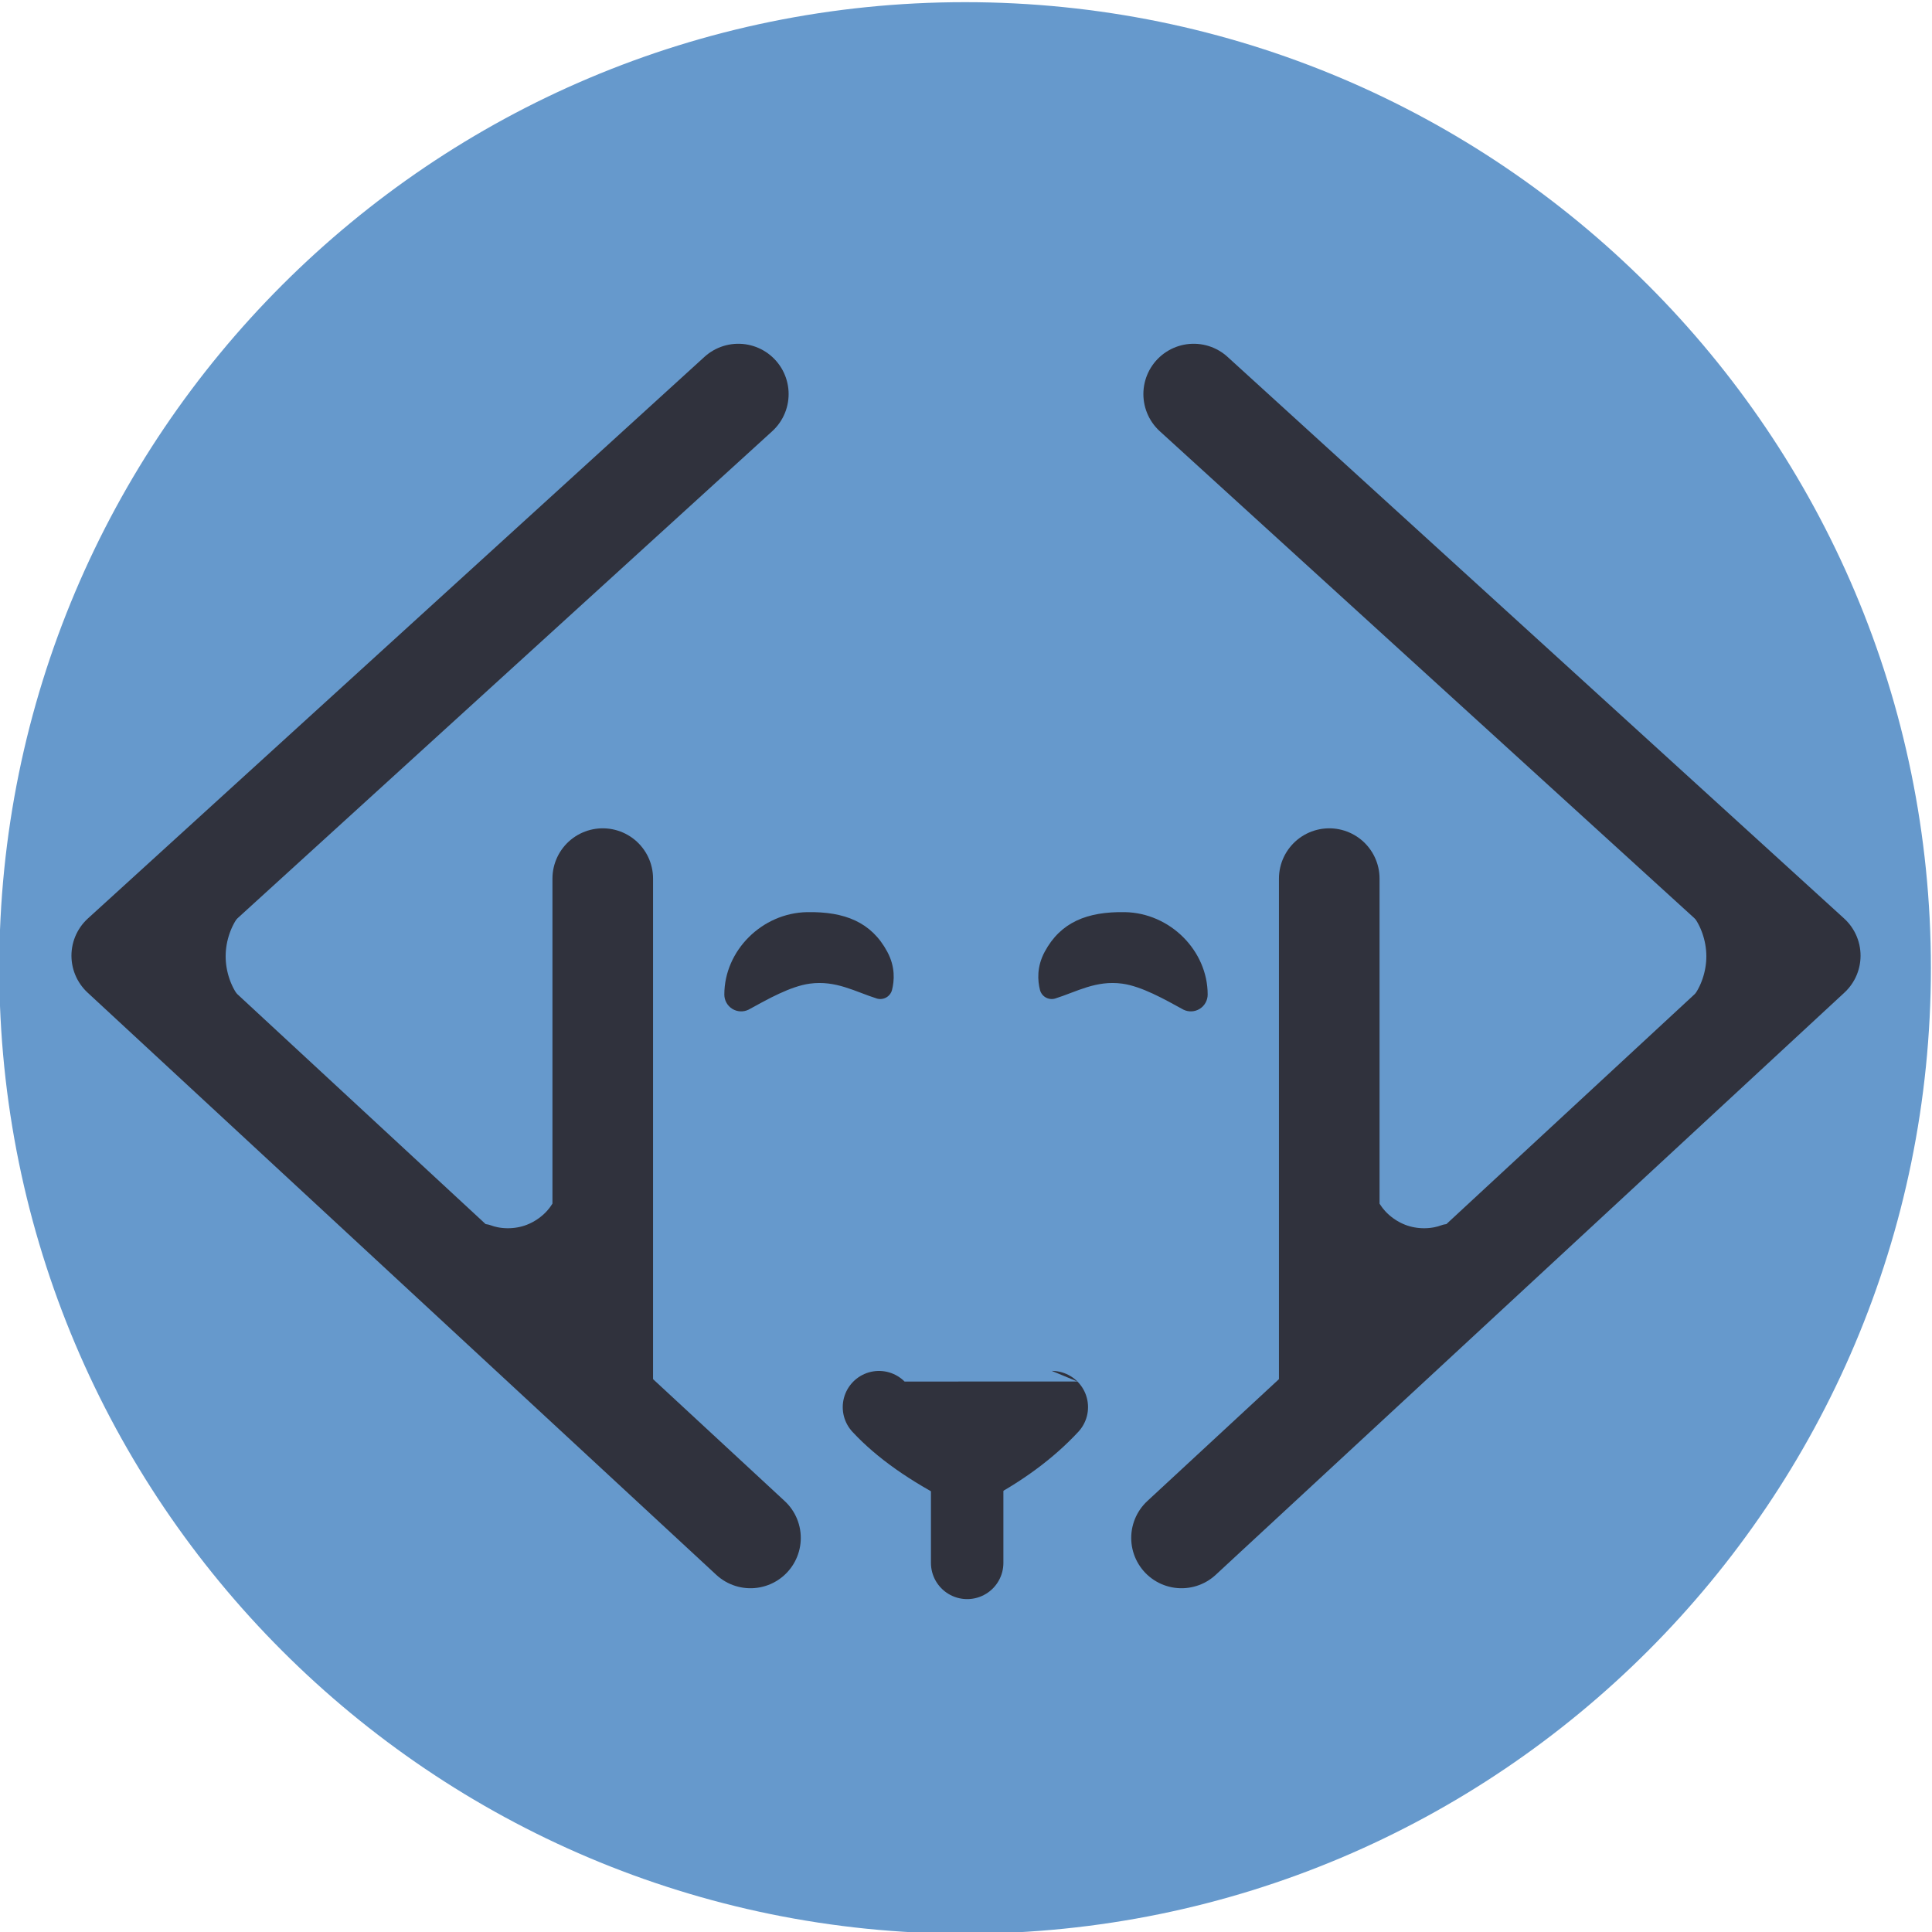
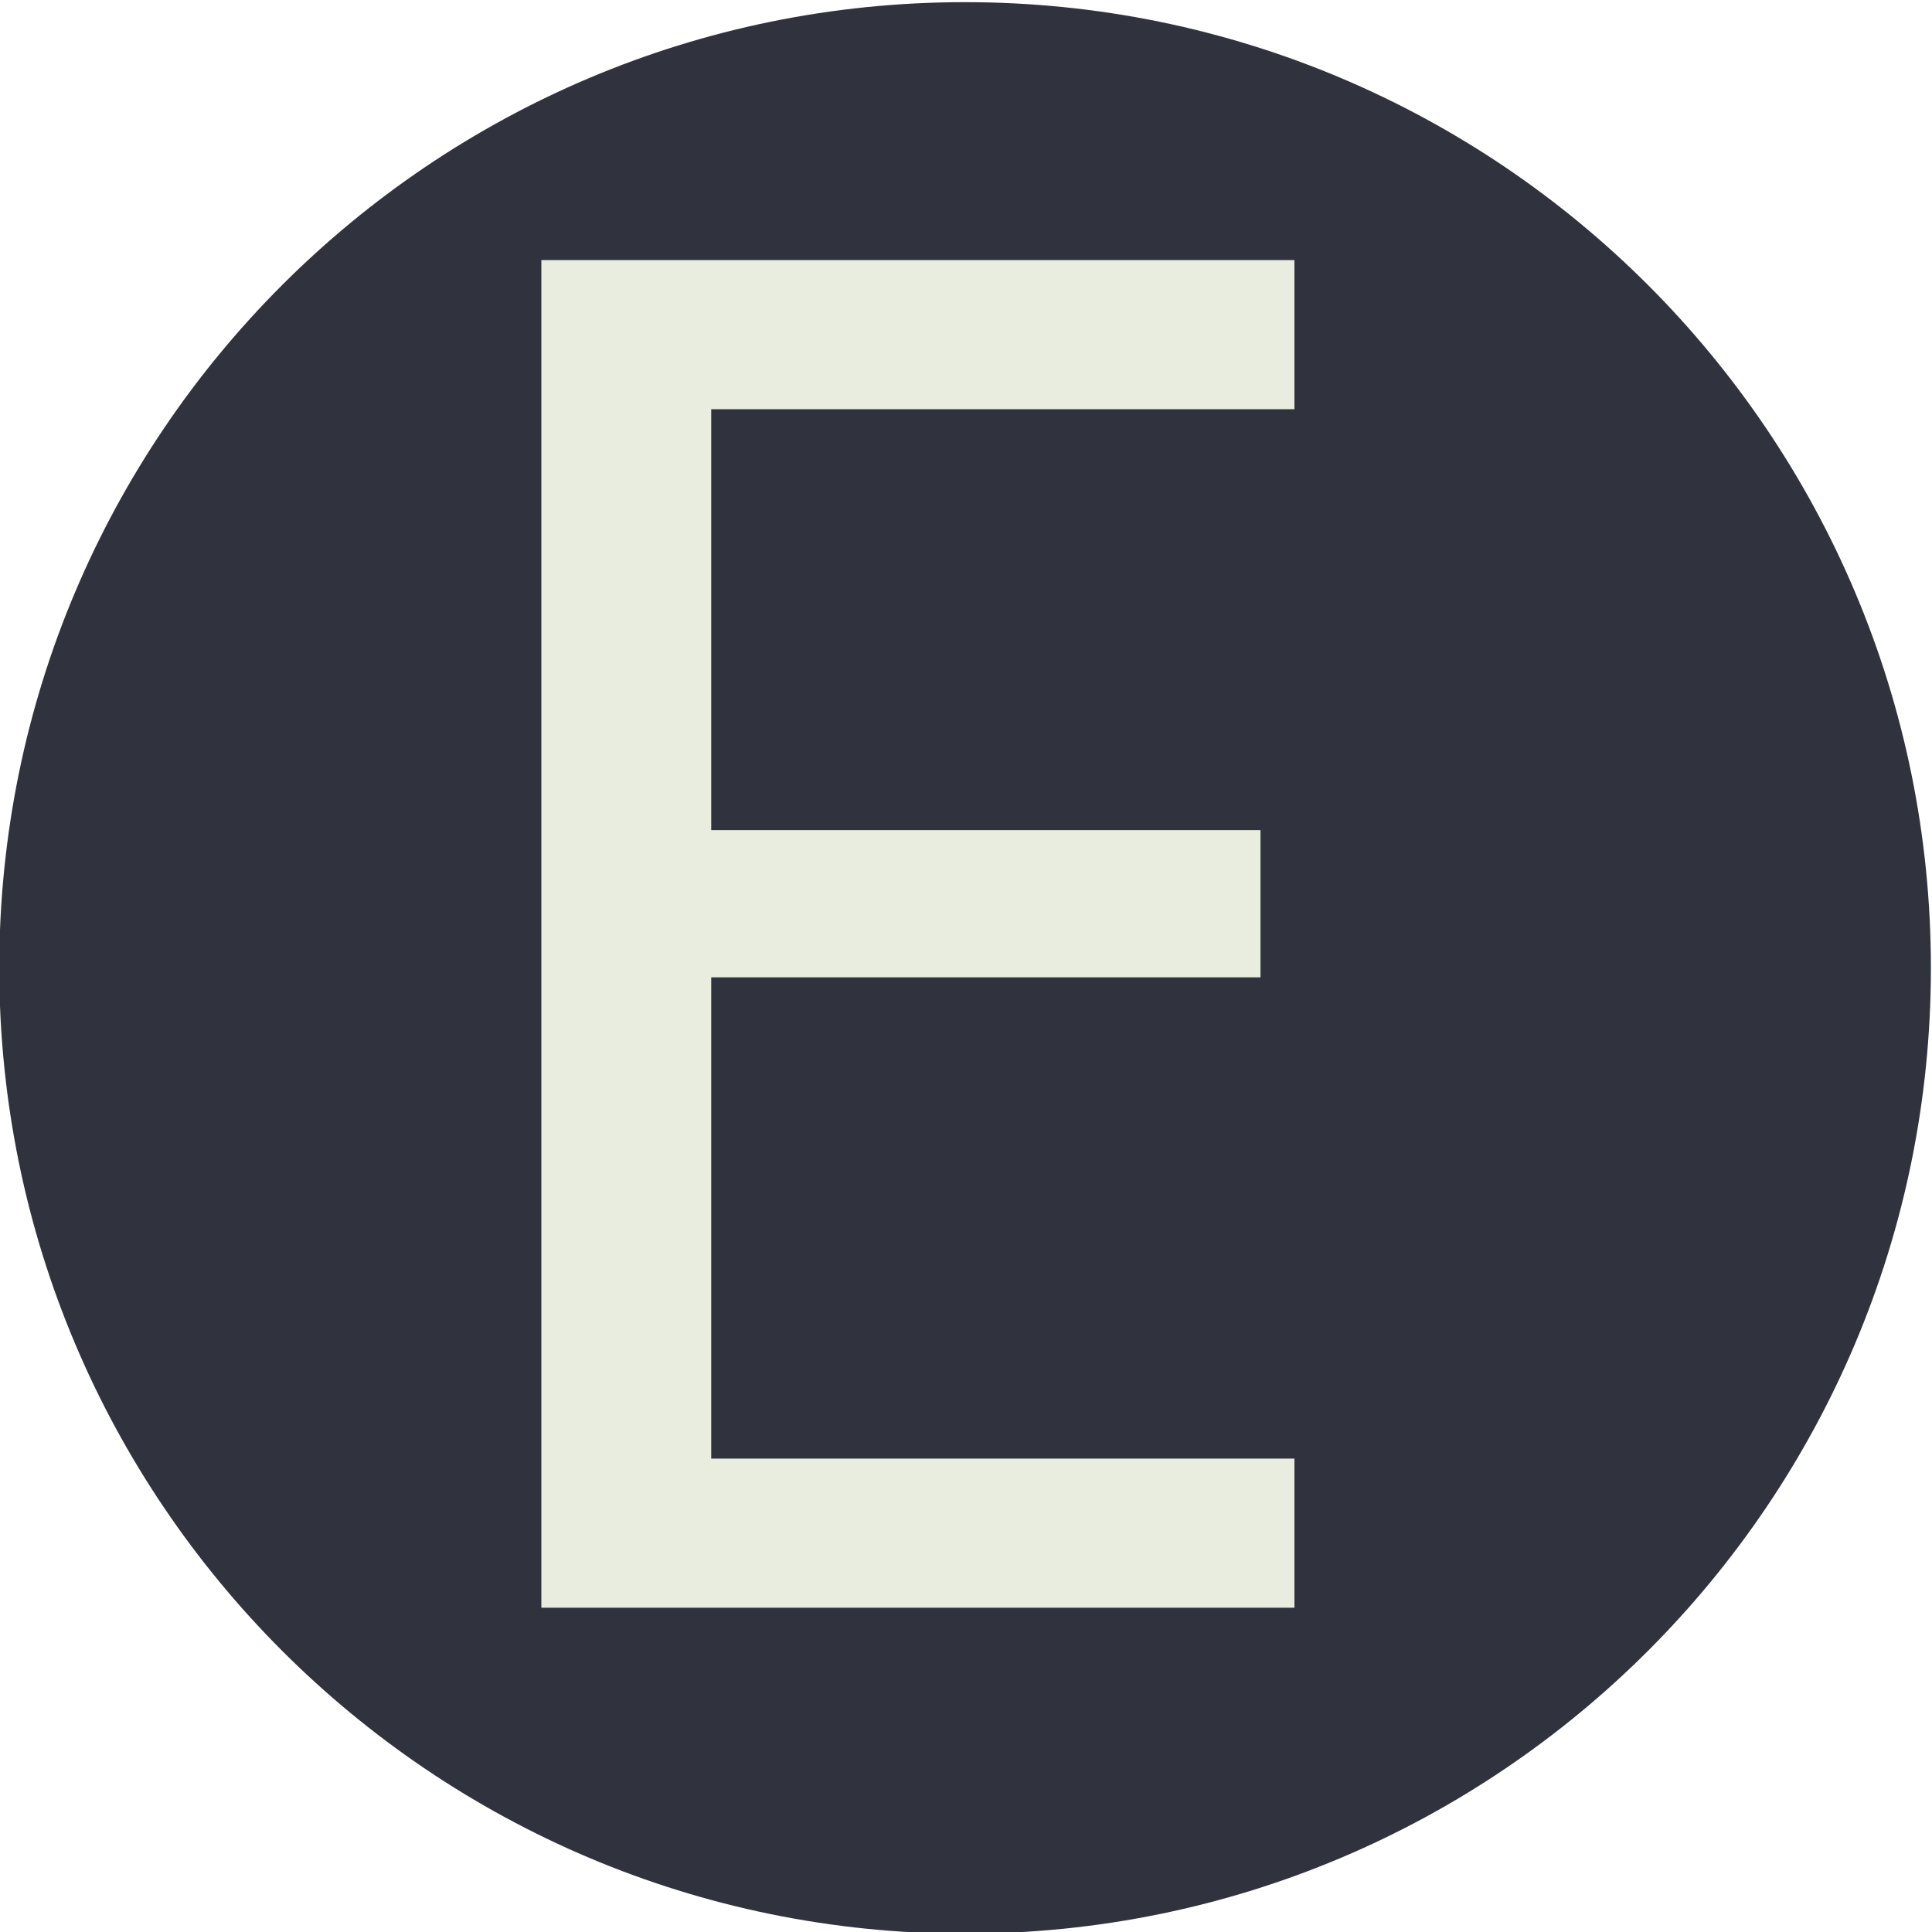
- <svg xmlns="http://www.w3.org/2000/svg" width="100%" height="100%" viewBox="0 0 400 400" version="1.1" xml:space="preserve" style="fill-rule:evenodd;clip-rule:evenodd;stroke-linecap:round;stroke-linejoin:round;stroke-miterlimit:1.5;">
-   <ellipse cx="199.81" cy="200.4" rx="199.962" ry="199.952" style="fill:#69c;" />
-   <g id="Dark-Dog">
-     <g>
-       <g>
-         <path d="M275.207,181.909l0,106.504" style="fill:none;stroke:#30323d;stroke-width:20.83px;" />
-         <path d="M247.139,81.587l127.654,116.276l-130.172,120.55" style="fill:none;stroke:#30323d;stroke-width:20.83px;" />
-         <path d="M353.978,208.711c1.925,-2.516 3.482,-6.478 3.469,-10.771c-0.013,-4.292 -1.594,-8.244 -3.534,-10.749c6.441,-0.02 11.685,4.786 11.703,10.725c0.018,5.938 -5.196,10.776 -11.638,10.795Z" style="stroke:#30323d;stroke-width:8.33px;" />
-         <path d="M282.363,251.812c1.488,2.332 4.254,4.74 7.737,5.893c3.483,1.154 7.139,0.872 9.725,-0.109c-1.828,5.521 -7.225,8.708 -12.044,7.112c-4.819,-1.596 -7.247,-7.374 -5.418,-12.896Z" style="stroke:#30323d;stroke-width:8.33px;" />
-       </g>
-       <g>
-         <path d="M124.793,181.909l-0,106.504" style="fill:none;stroke:#30323d;stroke-width:20.83px;" />
-         <path d="M152.861,81.587l-127.654,116.276l130.172,120.55" style="fill:none;stroke:#30323d;stroke-width:20.83px;" />
-         <path d="M46.022,208.711c-1.925,-2.516 -3.482,-6.478 -3.469,-10.771c0.013,-4.292 1.594,-8.244 3.534,-10.749c-6.441,-0.02 -11.685,4.786 -11.703,10.725c-0.018,5.938 5.196,10.776 11.638,10.795Z" style="stroke:#30323d;stroke-width:8.33px;" />
-         <path d="M117.637,251.812c-1.488,2.332 -4.254,4.74 -7.737,5.893c-3.483,1.154 -7.139,0.872 -9.725,-0.109c1.828,5.521 7.225,8.708 12.044,7.112c4.819,-1.596 7.247,-7.374 5.418,-12.896Z" style="stroke:#30323d;stroke-width:8.33px;" />
-       </g>
-     </g>
-     <g>
-       <path d="M181.569,206.744c0.65,0.184 1.348,0.098 1.934,-0.238c0.587,-0.337 1.013,-0.895 1.182,-1.549c0.481,-1.908 0.704,-4.759 -0.971,-7.886c-3.3,-6.161 -8.832,-8.353 -16.587,-8.223c-9.381,0.158 -17.162,7.984 -17.162,17.06c-0,0.001 -0,0.003 -0,0.004c-0,1.198 0.616,2.312 1.631,2.95c1.015,0.637 2.286,0.708 3.366,0.187c3.991,-2.194 8.693,-4.847 12.677,-5.394c5.432,-0.745 9.434,1.678 13.93,3.089Z" style="fill:#30323d;" />
-       <path d="M218.431,206.744c-0.65,0.184 -1.348,0.098 -1.934,-0.238c-0.587,-0.337 -1.013,-0.895 -1.182,-1.549c-0.481,-1.908 -0.704,-4.759 0.971,-7.886c3.3,-6.161 8.832,-8.353 16.587,-8.223c9.381,0.158 17.162,7.984 17.162,17.06c0,0.001 0,0.003 0,0.004c0,1.198 -0.616,2.312 -1.631,2.95c-1.015,0.637 -2.286,0.708 -3.366,0.187c-3.991,-2.194 -8.693,-4.847 -12.677,-5.394c-5.432,-0.745 -9.434,1.678 -13.93,3.089Z" style="fill:#30323d;" />
-     </g>
-     <g>
-       <path d="M200.225,304.247c-7.876,-4.012 -13.946,-8.281 -18.245,-12.91c0.001,0.001 35.785,-0.006 35.785,-0.006c-4.48,4.831 -10.296,9.138 -17.54,12.916Z" style="fill:#30323d;stroke:#30323d;stroke-width:15px;" />
-       <path d="M200.242,323.578l-0,-23.096" style="fill:none;stroke:#30323d;stroke-width:15px;" />
-     </g>
-   </g>
+ <svg xmlns="http://www.w3.org/2000/svg" width="100%" height="100%" viewBox="0 0 400 400" version="1.1" xml:space="preserve" style="fill-rule:evenodd;clip-rule:evenodd;stroke-linejoin:round;stroke-miterlimit:2;">
+   <ellipse cx="199.81" cy="200.4" rx="199.962" ry="199.952" style="fill:#30323d;" />
+   <g transform="matrix(390.777,0,0,390.777,319.187,332.864)" />
+   <text x="74.17px" y="332.864px" style="font-family:'FieldsVariable-Black', 'Fields Variable';font-size:390.777px;fill:#e8eddf;">E</text>
</svg>
